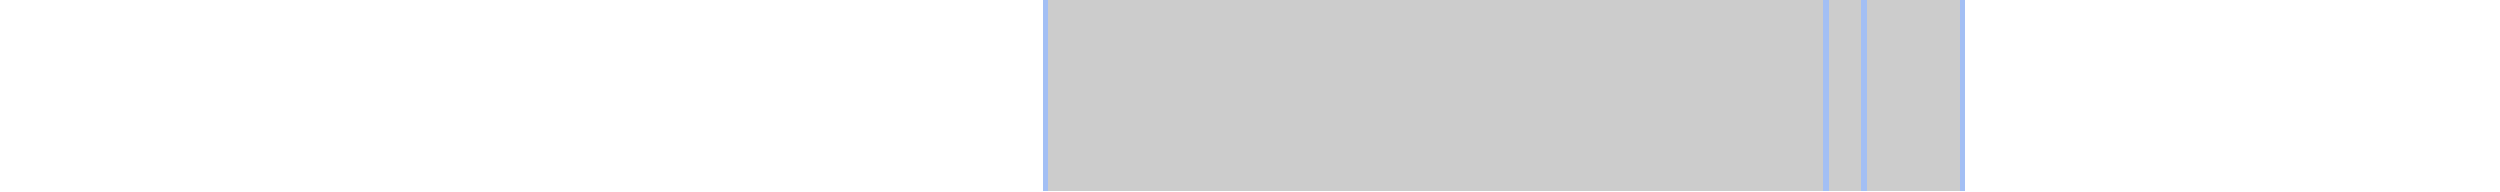
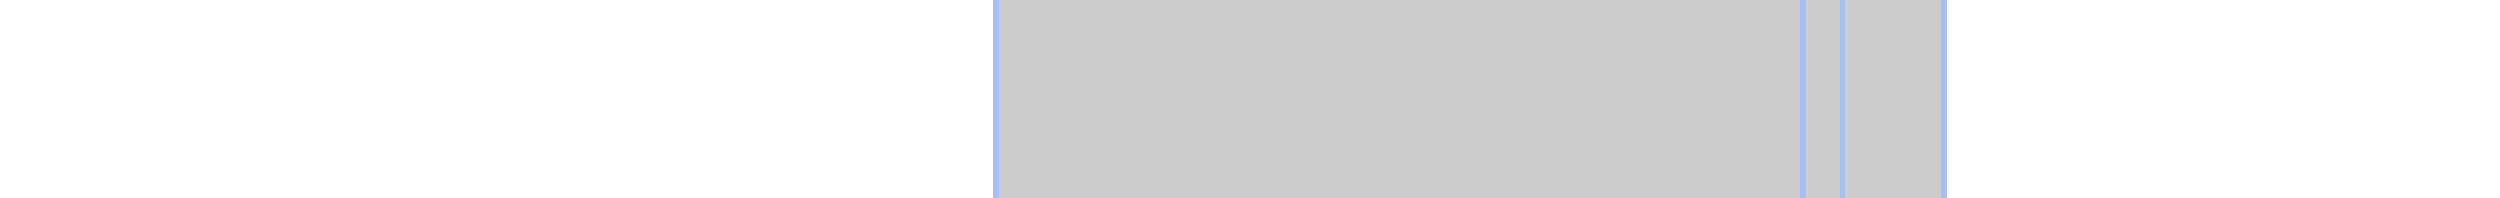
- <svg xmlns="http://www.w3.org/2000/svg" viewBox="0 0 458 35" shape-rendering="crispEdges">
-   <rect y="0" x="191" width="169" height="35" fill="#cccccc" />
-   <rect y="0" x="191" width="1" height="35" fill="#eecccc" />
-   <rect y="0" x="334" width="1" height="35" fill="#eecccc" />
-   <rect y="0" x="341" width="1" height="35" fill="#eecccc" />
-   <rect y="0" x="359" width="1" height="35" fill="#eecccc" />
-   <rect y="0" x="191" width="1" height="35" fill="#a3bff4" />
-   <rect y="0" x="334" width="1" height="35" fill="#a3bff4" />
-   <rect y="0" x="341" width="1" height="35" fill="#a3bff4" />
-   <rect y="0" x="359" width="1" height="35" fill="#a3bff4" />
+ <svg xmlns="http://www.w3.org/2000/svg" viewBox="0 0 443 35" shape-rendering="crispEdges">
+   <rect y="0" x="176" width="169" height="35" fill="#cccccc" />
+   <rect y="0" x="176" width="1" height="35" fill="#eecccc" />
+   <rect y="0" x="319" width="1" height="35" fill="#eecccc" />
+   <rect y="0" x="326" width="1" height="35" fill="#eecccc" />
+   <rect y="0" x="344" width="1" height="35" fill="#eecccc" />
+   <rect y="0" x="176" width="1" height="35" fill="#a3bff4" />
+   <rect y="0" x="319" width="1" height="35" fill="#a3bff4" />
+   <rect y="0" x="326" width="1" height="35" fill="#a3bff4" />
+   <rect y="0" x="344" width="1" height="35" fill="#a3bff4" />
</svg>
